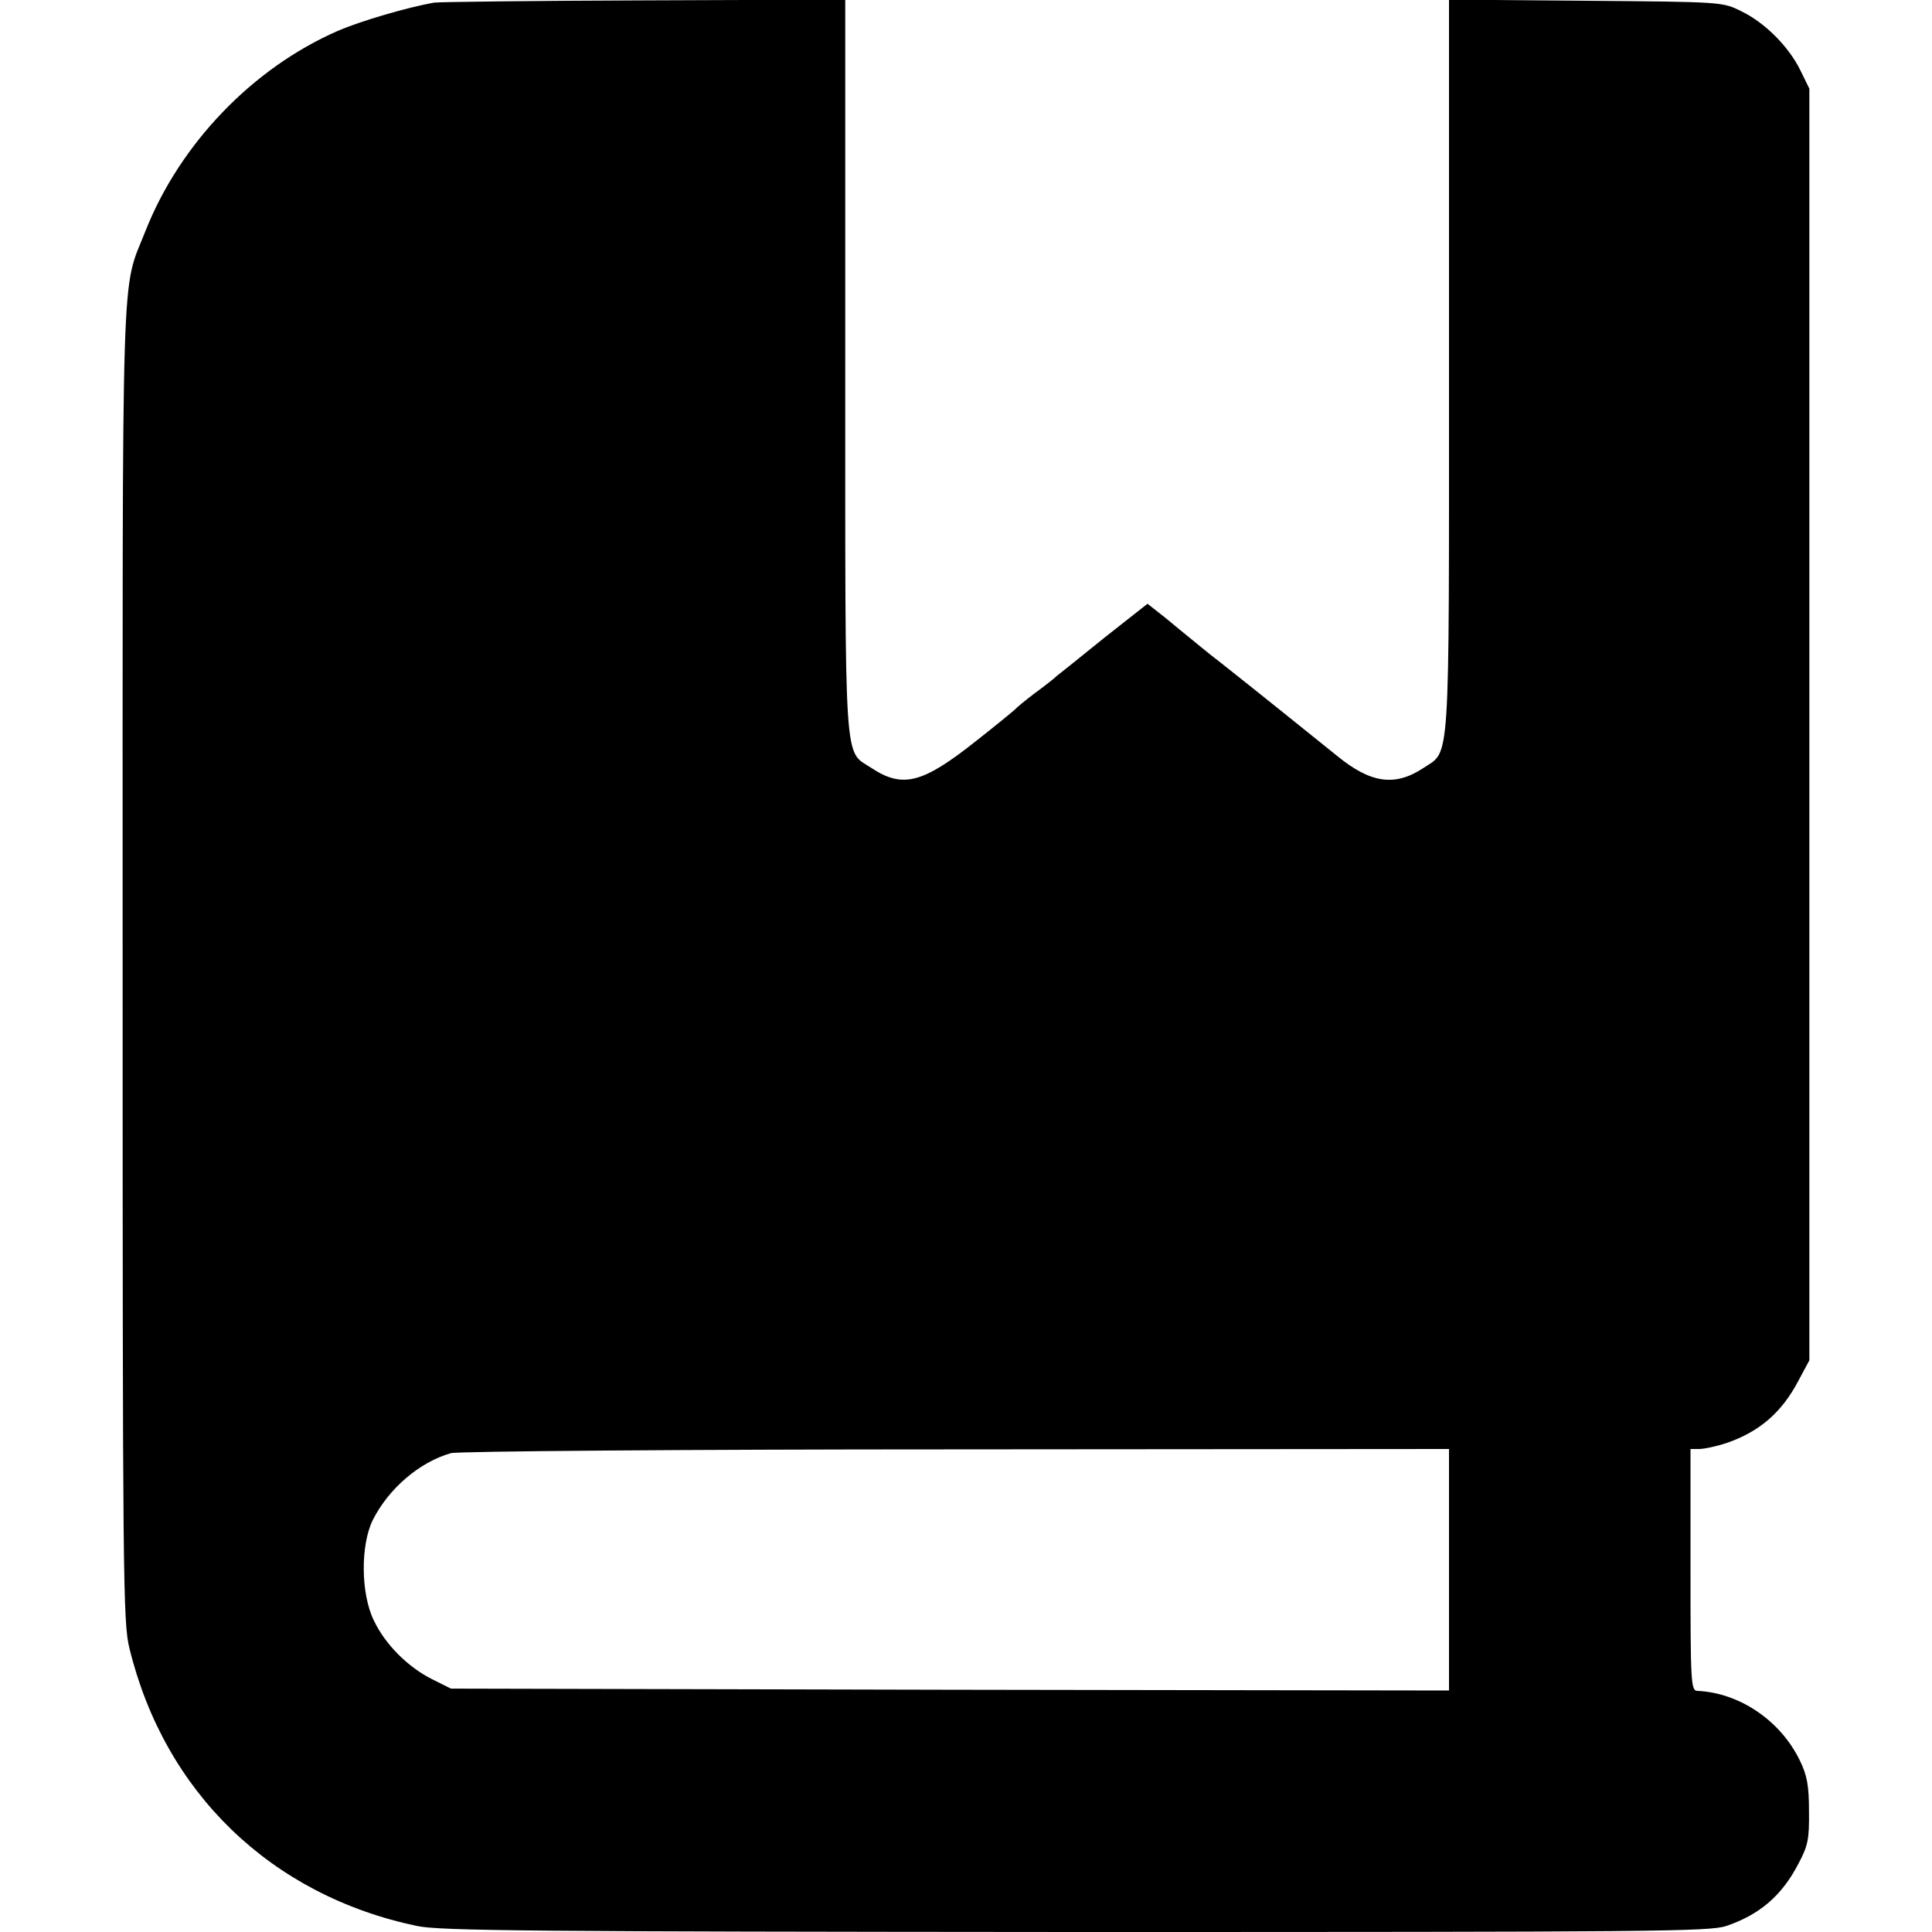
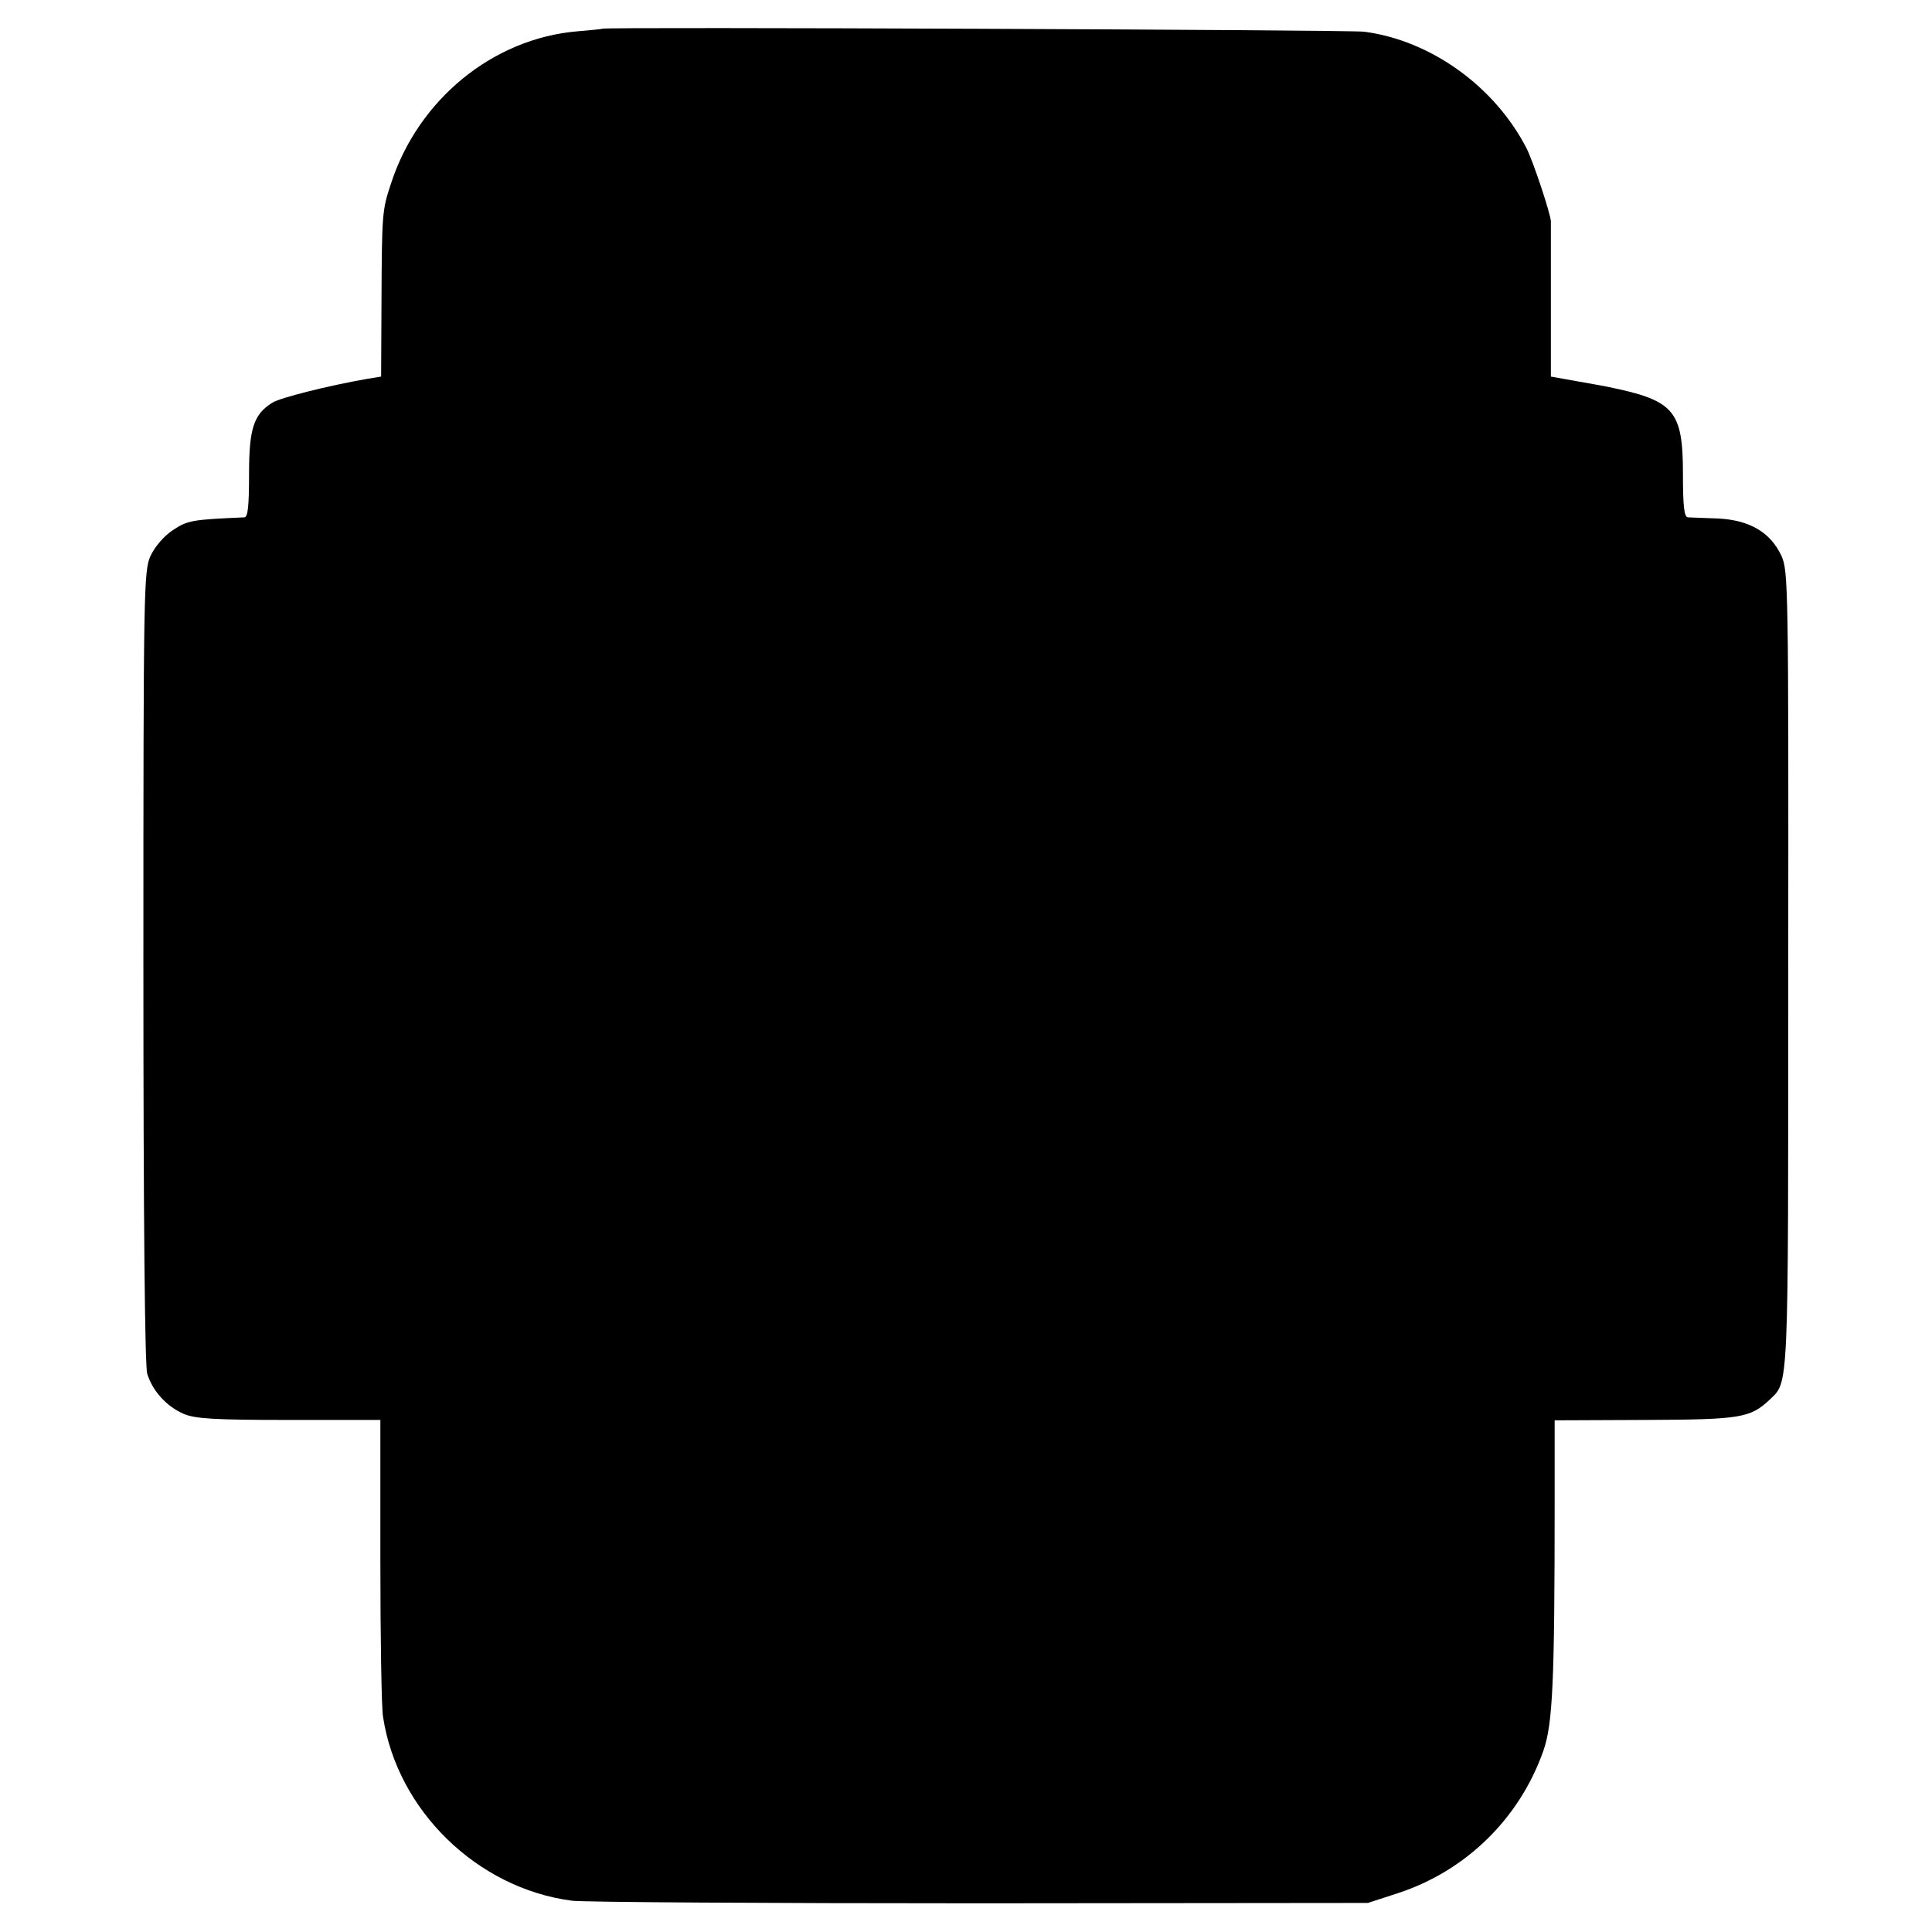
<svg xmlns="http://www.w3.org/2000/svg" version="1.0" width="512pt" height="512pt" viewBox="0 0 512 512" preserveAspectRatio="xMidYMid meet">
  <g transform="translate(0,512) scale(0.1,-0.1)" fill="#000000" stroke="none">
-     <path d="M1150 5113 c-68 -12 -193 -48 -255 -75 -225 -98 -418 -299 -509 -529 -66 -168 -61 -22 -61 -1944 0 -1629 1 -1745 18 -1813 93 -382 375 -655 762 -736 60 -13 309 -15 1745 -16 1537 0 1680 1 1725 16 88 30 147 80 191 165 25 47 29 64 28 139 0 68 -5 95 -24 134 -51 106 -160 180 -272 185 -17 1 -18 23 -18 321 l0 320 23 0 c13 0 46 7 73 16 87 30 146 81 190 165 l29 54 0 1685 0 1685 -24 49 c-31 63 -94 126 -156 156 -50 25 -50 25 -412 28 l-363 3 0 -971 c0 -1084 4 -1017 -69 -1066 -75 -49 -139 -40 -229 34 -63 51 -230 185 -306 245 -34 26 -70 56 -81 65 -11 9 -42 34 -67 55 l-47 37 -113 -89 c-62 -50 -119 -96 -127 -102 -7 -7 -34 -28 -60 -47 -25 -19 -48 -38 -51 -42 -3 -3 -50 -42 -105 -85 -140 -111 -193 -125 -276 -70 -73 48 -69 -19 -69 1064 l0 972 -532 -2 c-293 -1 -544 -4 -558 -6z m2690 -4153 l0 -320 -1322 2 -1323 3 -50 25 c-64 32 -124 92 -154 155 -35 71 -36 200 -3 267 42 83 123 153 207 177 17 5 618 10 1338 10 l1307 1 0 -320z" />
+     <path d="M1597 5044 c-1 -1 -31 -4 -67 -7 -224 -19 -422 -181 -494 -404 -23 -69 -24 -78 -25 -309 l-1 -202 -37 -6 c-103 -18 -230 -50 -251 -63 -50 -31 -62 -69 -62 -190 0 -83 -3 -113 -12 -114 -139 -6 -151 -8 -190 -34 -24 -16 -47 -43 -59 -68 -18 -40 -19 -82 -19 -1087 0 -677 4 -1057 10 -1080 14 -46 51 -87 97 -107 31 -13 83 -16 279 -16 l242 0 0 -371 c0 -204 3 -391 7 -415 37 -248 249 -455 500 -488 28 -4 514 -7 1080 -7 l1030 1 80 26 c180 59 322 198 385 377 25 71 30 183 30 656 l0 220 238 1 c253 1 280 5 331 53 52 50 50 8 50 1140 1 1016 0 1057 -18 1097 -29 62 -84 95 -169 99 -37 1 -73 3 -79 3 -10 1 -13 31 -13 114 0 170 -23 196 -200 232 -3 1 -38 7 -77 14 l-73 13 0 204 c0 112 0 205 0 207 0 18 -47 160 -65 195 -85 164 -254 285 -430 308 -46 5 -2011 13 -2018 8z" />
  </g>
</svg>
